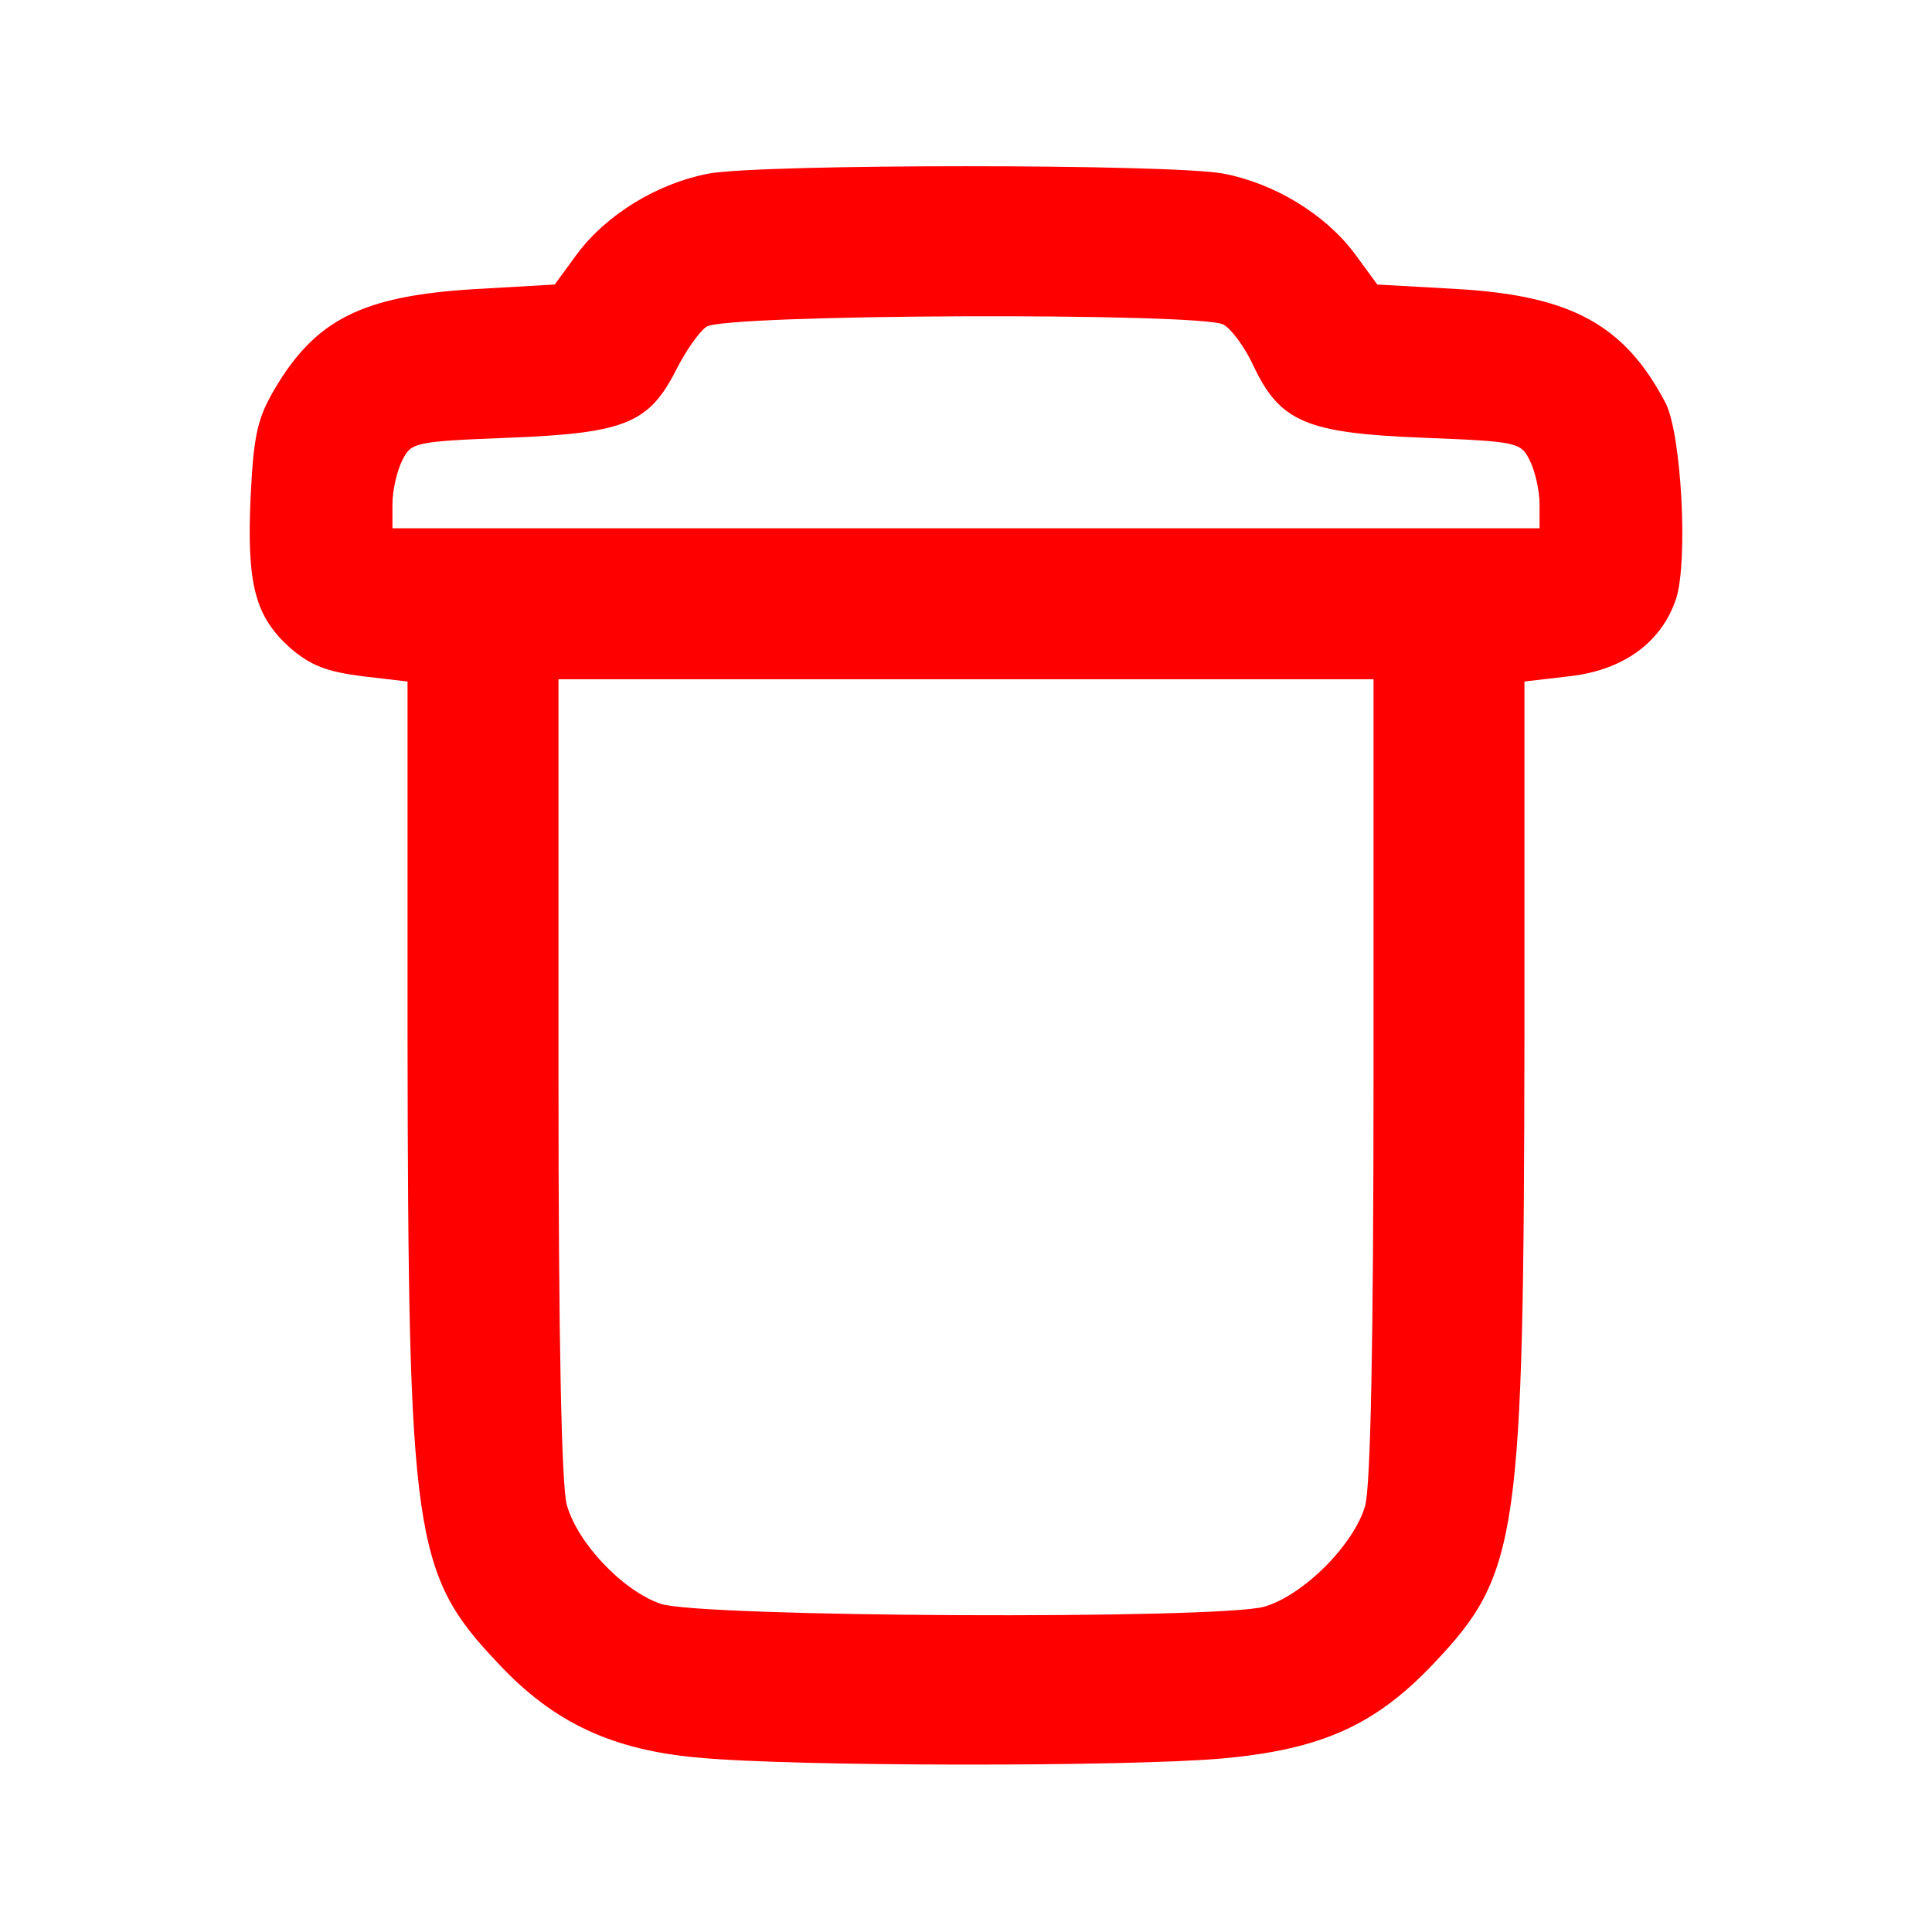
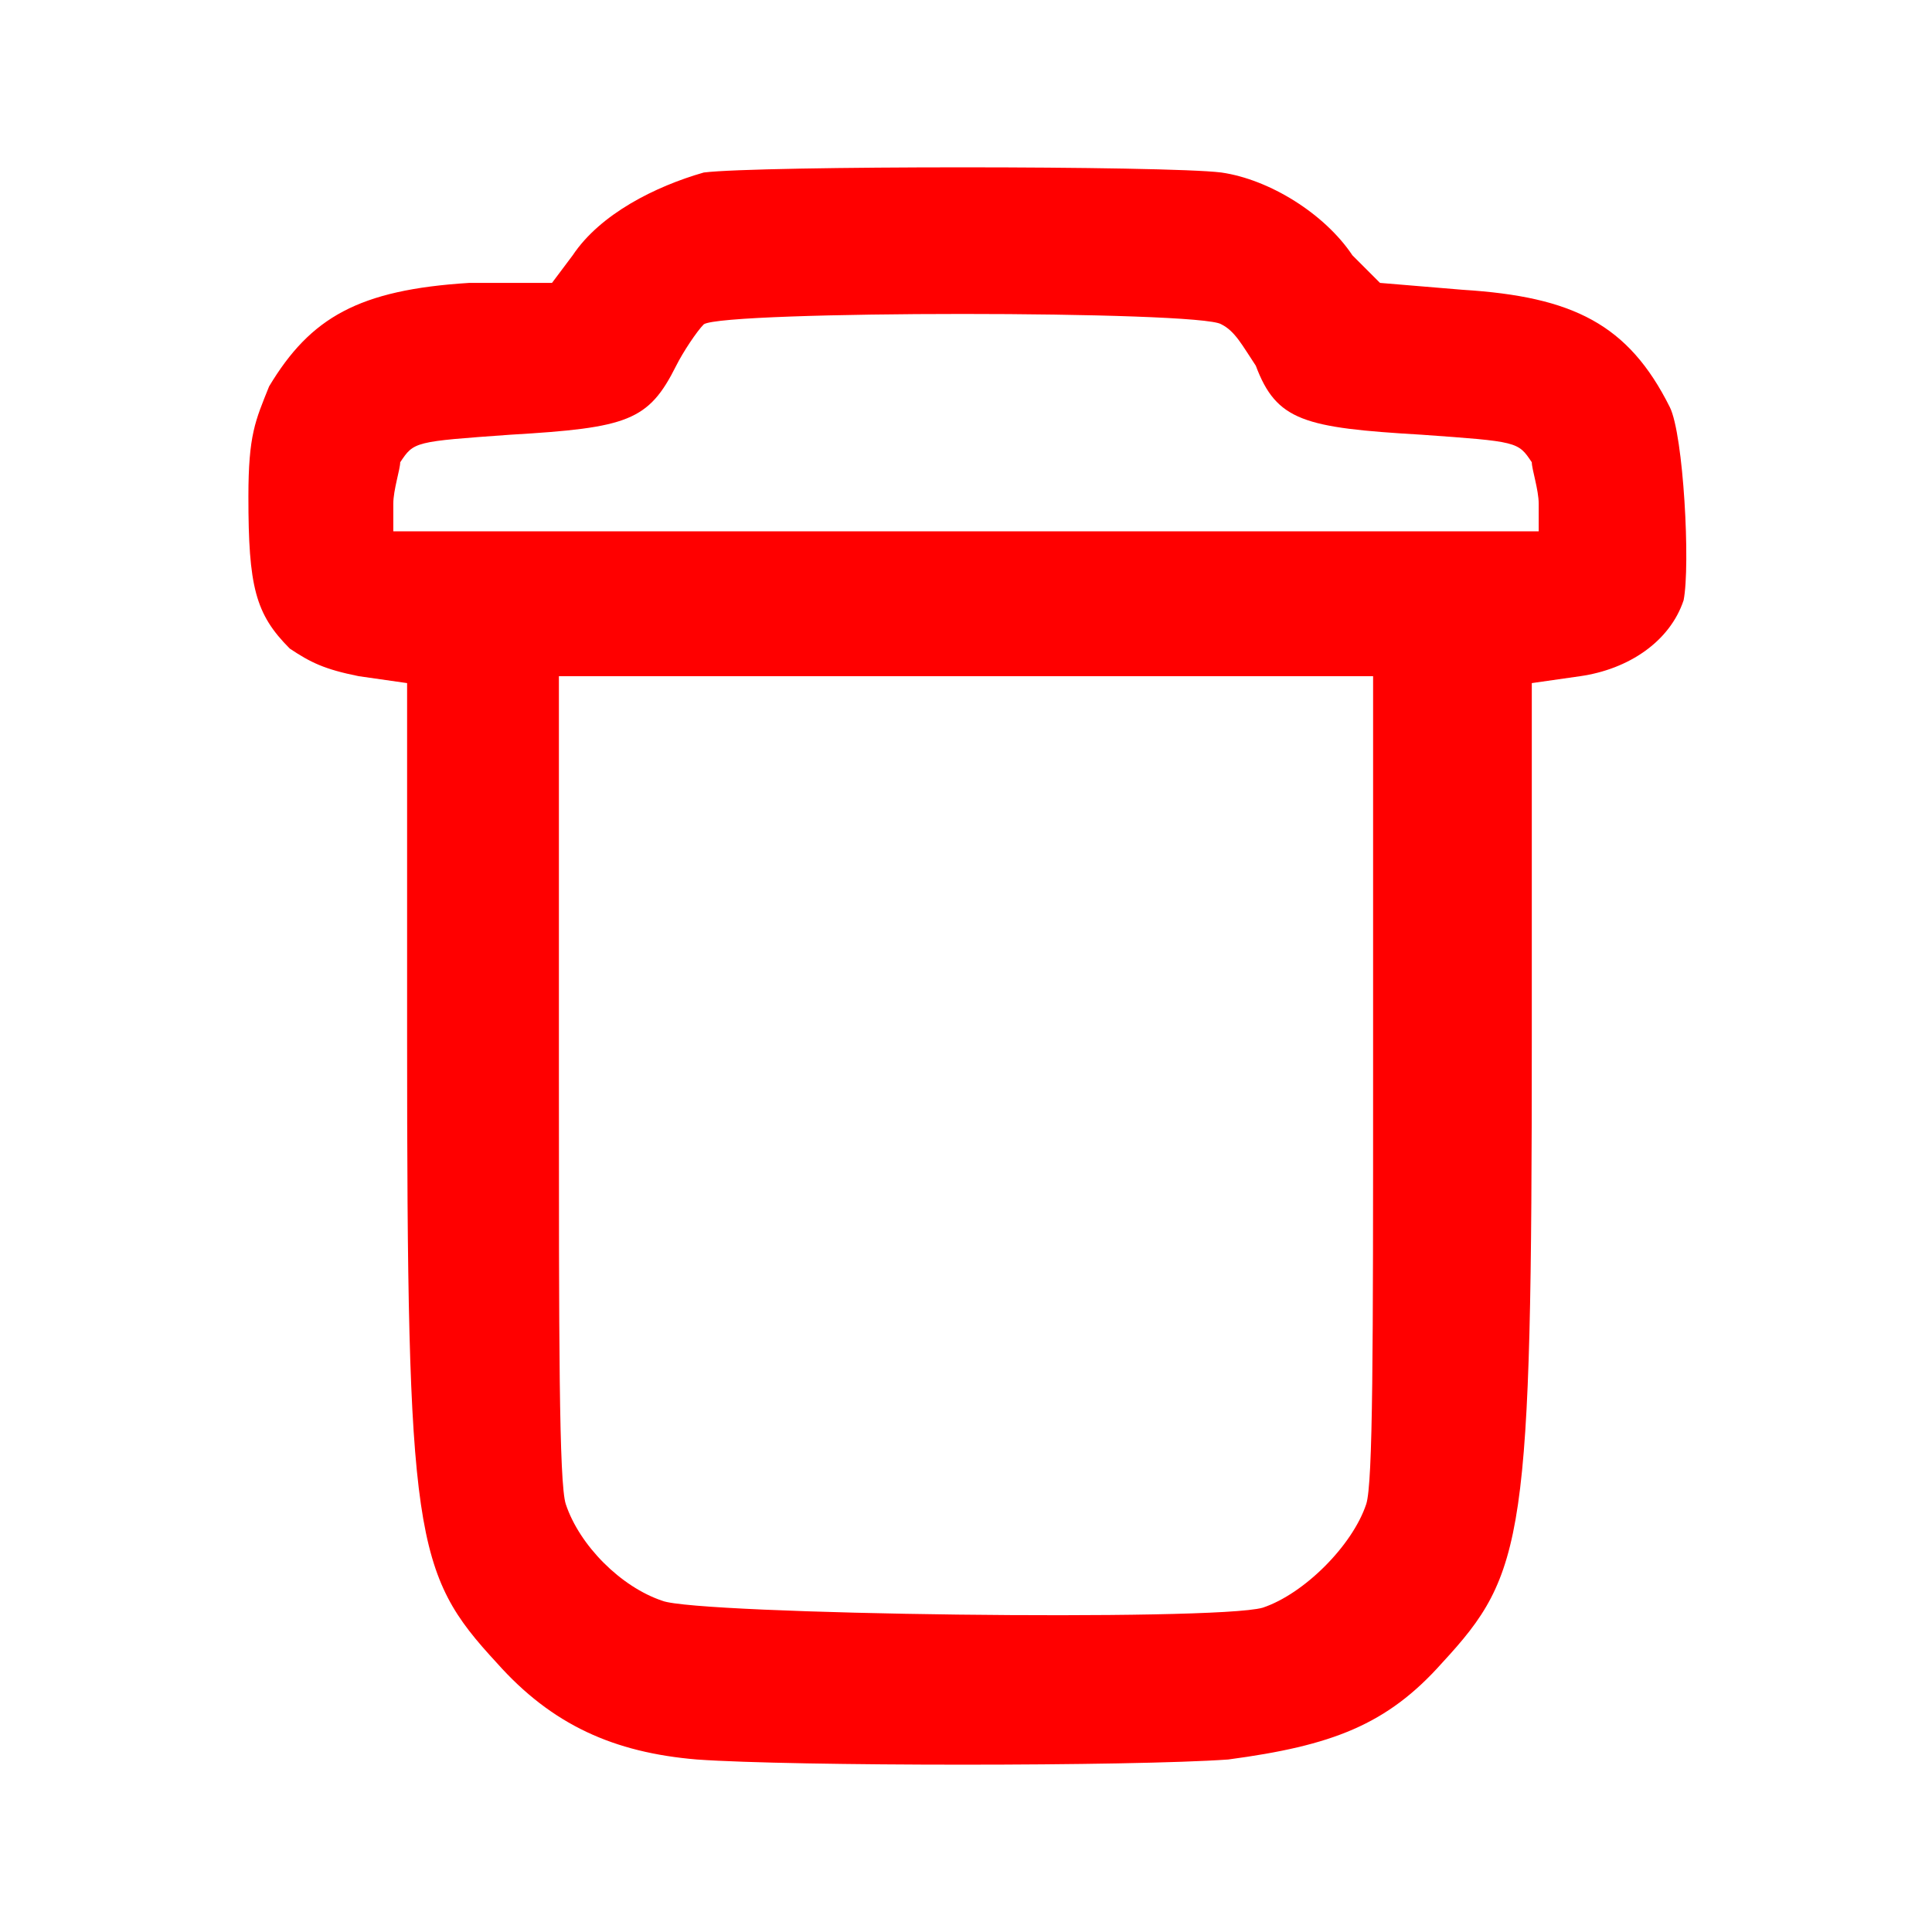
- <svg xmlns="http://www.w3.org/2000/svg" version="1.1" viewBox="0 0 256 256">
-   <path d="m92.602 232.9c-11.402-1-19.203-4.598-26.5-12.398-11.402-12-12-16.602-12.102-83.602v-46.598l-6-0.699c-4.699-0.602-6.801-1.402-9.5-3.703-4.699-4.199-5.801-8.398-5.301-19.898 0.402-8.301 0.902-10.5 3.102-14.301 5.5-9.398 11.699-12.5 26.699-13.398l10.5-0.602 3-4.098c3.898-5.203 10.602-9.301 17.398-10.602 7-1.301 61.203-1.301 68.203 0 6.797 1.301 13.5 5.398 17.398 10.602l3 4.098 10.699 0.602c15.102 0.898 22.102 4.801 27.5 15.098 2.102 4.102 3 20.902 1.402 25.902-1.902 5.801-7 9.5-14.102 10.301l-6 0.699v46.598c-0.102 67-0.699 71.602-12.102 83.602-7.699 8.102-14.797 11.301-27.898 12.5-12.301 1.102-56.602 1.102-69.398-0.102zm74.898-20c5.199-1.5 11.898-8.199 13.398-13.398 0.703-2.699 1.102-21.199 1.102-56.699v-52.801h-108v52.801c0 34.5 0.398 54 1.102 56.598 1.398 5 7.297 11.301 12.398 13.102s73.699 2.102 80 0.398zm36.5-146.1c0-1.801-0.602-4.402-1.301-5.801-1.199-2.398-1.598-2.5-14.199-3-15.398-0.602-18.898-2.102-22.398-9.5-1.102-2.398-2.902-4.898-4-5.5-3.102-1.602-66.203-1.398-68.5 0.301-1 0.699-2.801 3.301-4 5.699-3.602 7.102-6.801 8.398-22.102 9-12.602 0.5-13 0.602-14.199 3-0.699 1.398-1.301 4-1.301 5.801v3.199h152z" fill="#f00" />
+ <svg xmlns="http://www.w3.org/2000/svg" version="1.1" id="svg5" x="0px" y="0px" viewBox="0 0 28 28" style="enable-background:new 0 0 28 28;" xml:space="preserve">
+   <style type="text/css">
+ 	.st0{fill:#FF0000;}
+ </style>
+   <path id="path2" class="st0" d="M10.1,25.5C8.9,25.4,8,25,7.2,24.1C6,22.8,5.9,22.3,5.9,15V9.9L5.2,9.8c-0.5-0.1-0.7-0.2-1-0.4  C3.7,8.9,3.6,8.5,3.6,7.2c0-0.9,0.1-1.1,0.3-1.6c0.6-1,1.3-1.4,2.9-1.5L8,4.1l0.3-0.4c0.4-0.6,1.2-1,1.9-1.2c0.8-0.1,6.7-0.1,7.5,0  c0.7,0.1,1.5,0.6,1.9,1.2L20,4.1l1.2,0.1c1.6,0.1,2.4,0.5,3,1.7c0.2,0.4,0.3,2.3,0.2,2.8c-0.2,0.6-0.8,1-1.5,1.1l-0.7,0.1V15  c0,7.3-0.1,7.8-1.3,9.1c-0.8,0.9-1.6,1.2-3.1,1.4C16.4,25.6,11.5,25.6,10.1,25.5z M18.3,23.3c0.6-0.2,1.3-0.9,1.5-1.5  c0.1-0.3,0.1-2.3,0.1-6.2V9.8H8.1v5.8c0,3.8,0,5.9,0.1,6.2C8.4,22.4,9,23,9.6,23.2C10.1,23.4,17.6,23.5,18.3,23.3z M22.3,7.3  c0-0.2-0.1-0.5-0.1-0.6C22,6.4,22,6.4,20.6,6.3c-1.7-0.1-2.1-0.2-2.4-1C18,5,17.9,4.8,17.7,4.7c-0.3-0.2-7.2-0.2-7.5,0  c-0.1,0.1-0.3,0.4-0.4,0.6c-0.4,0.8-0.7,0.9-2.4,1C6,6.4,6,6.4,5.8,6.7C5.8,6.8,5.7,7.1,5.7,7.3v0.4h16.6V7.3z" />
</svg>
